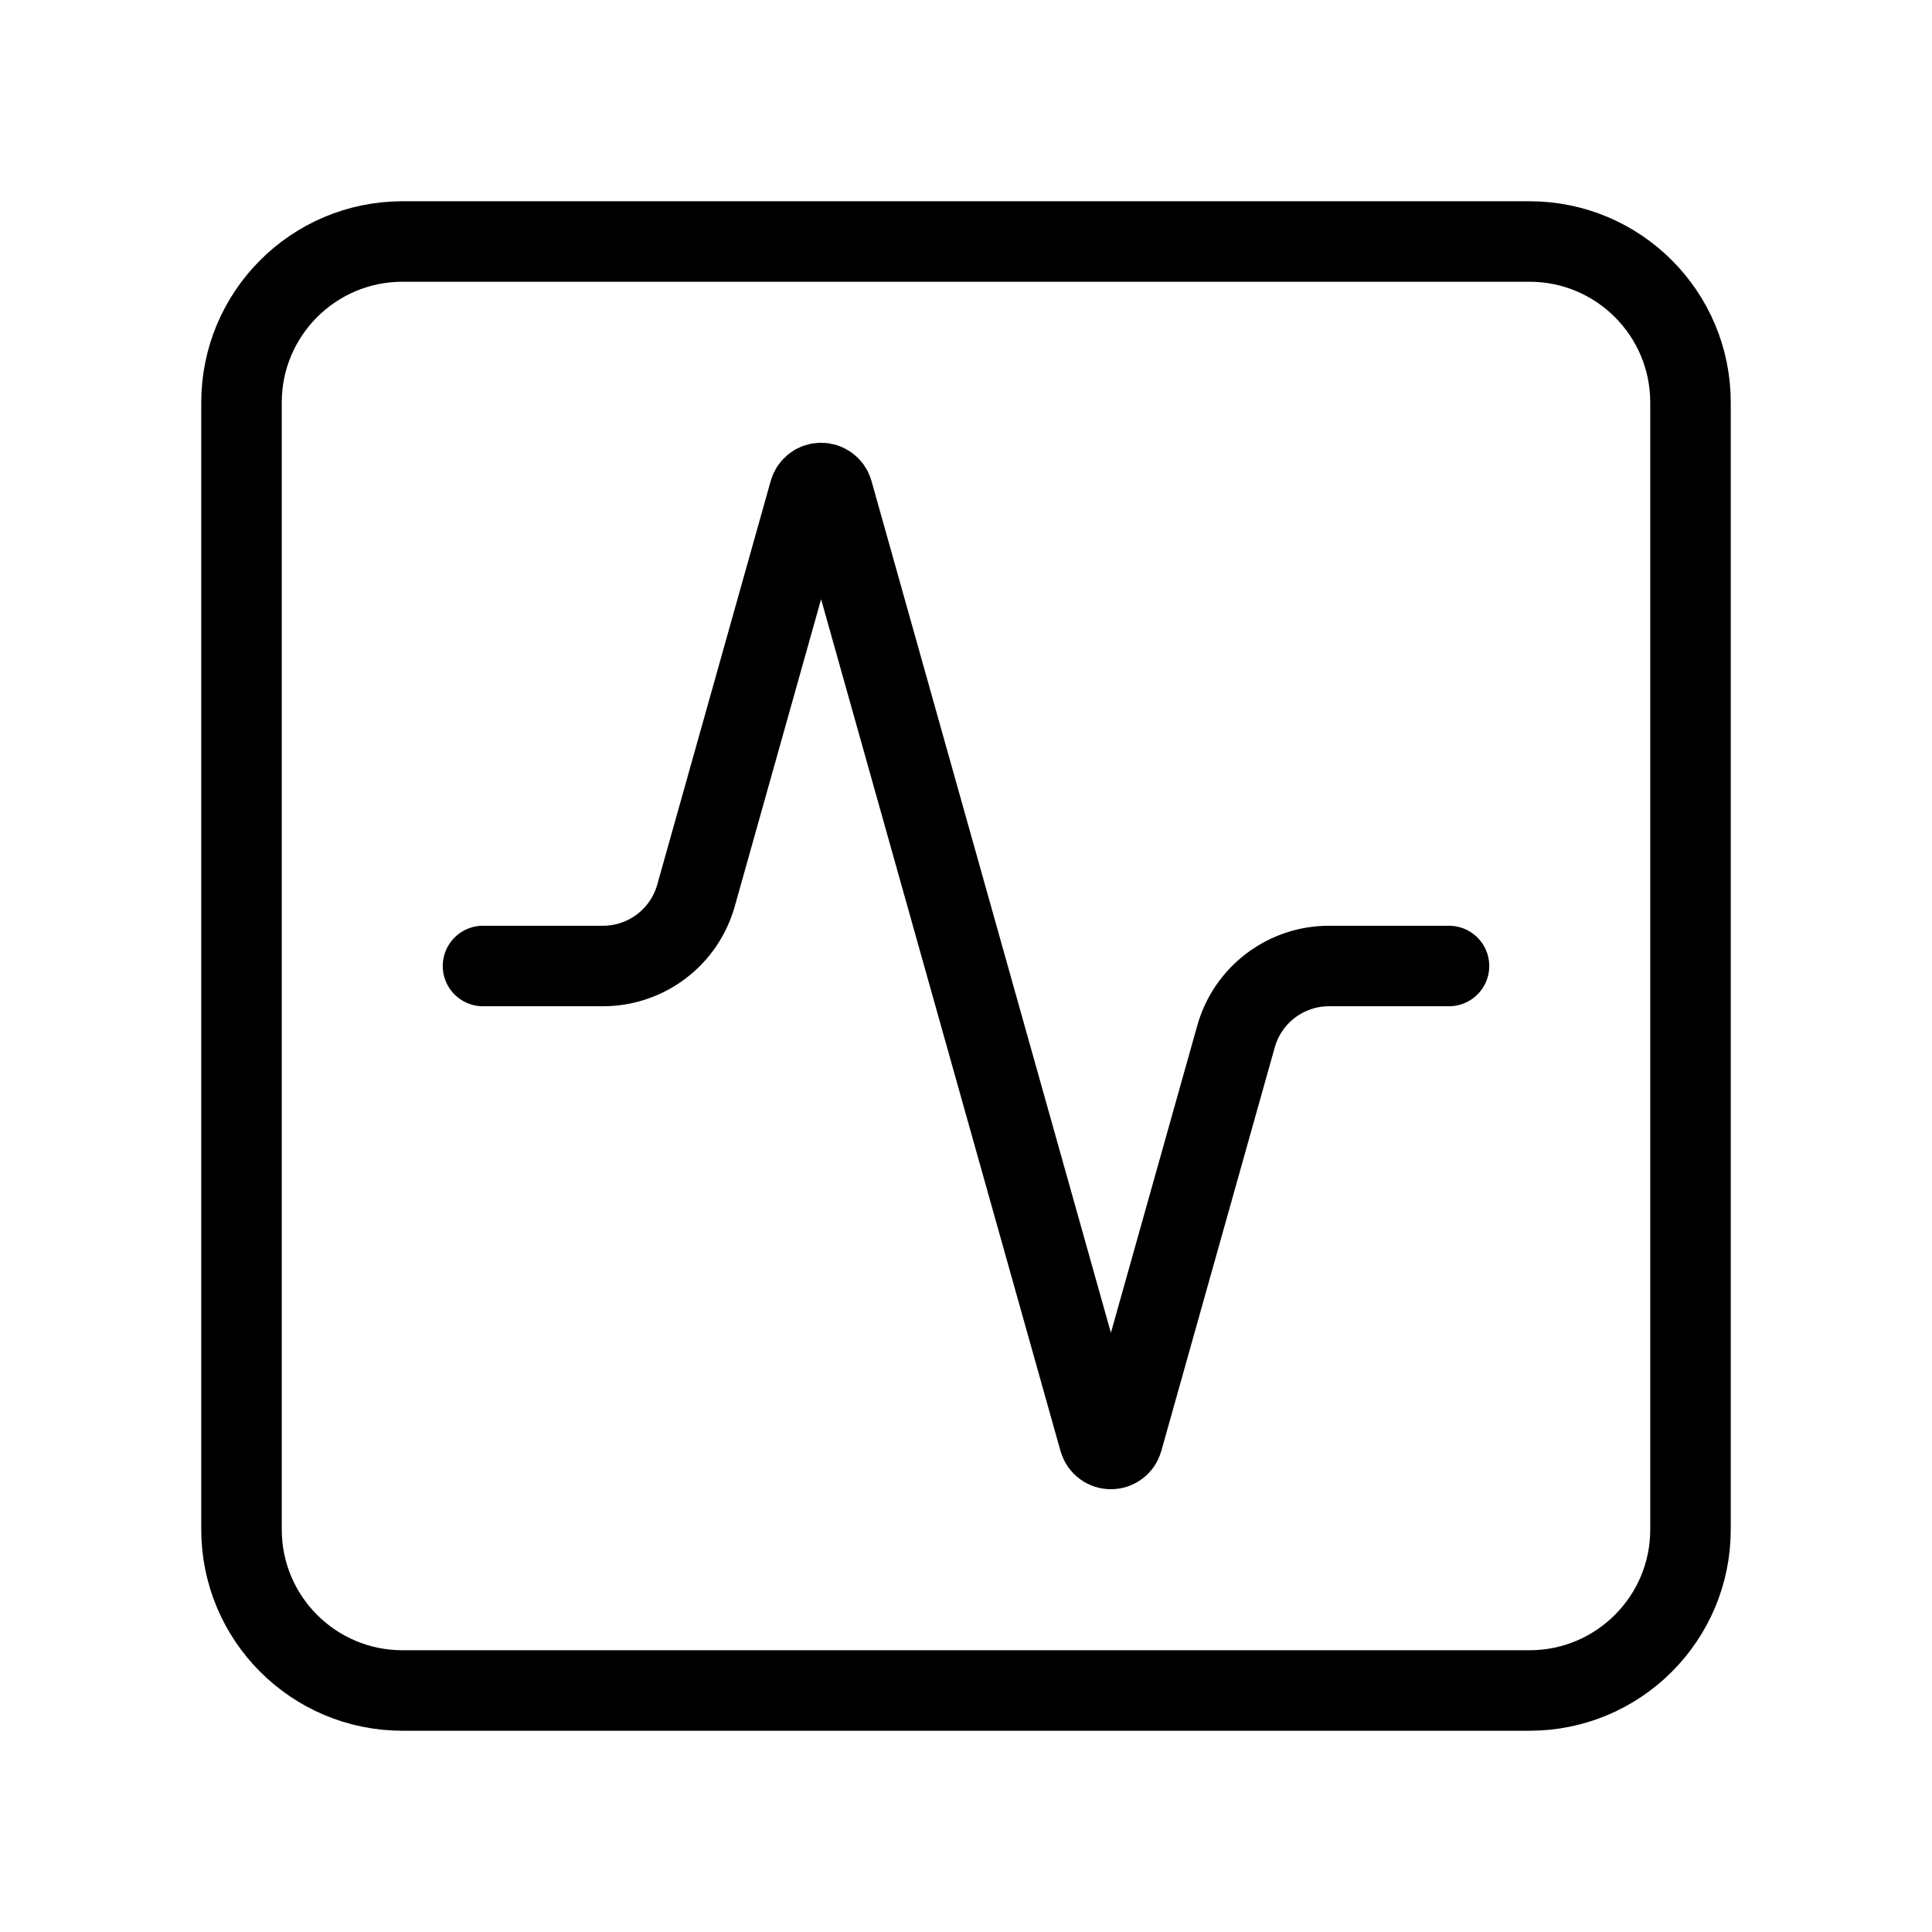
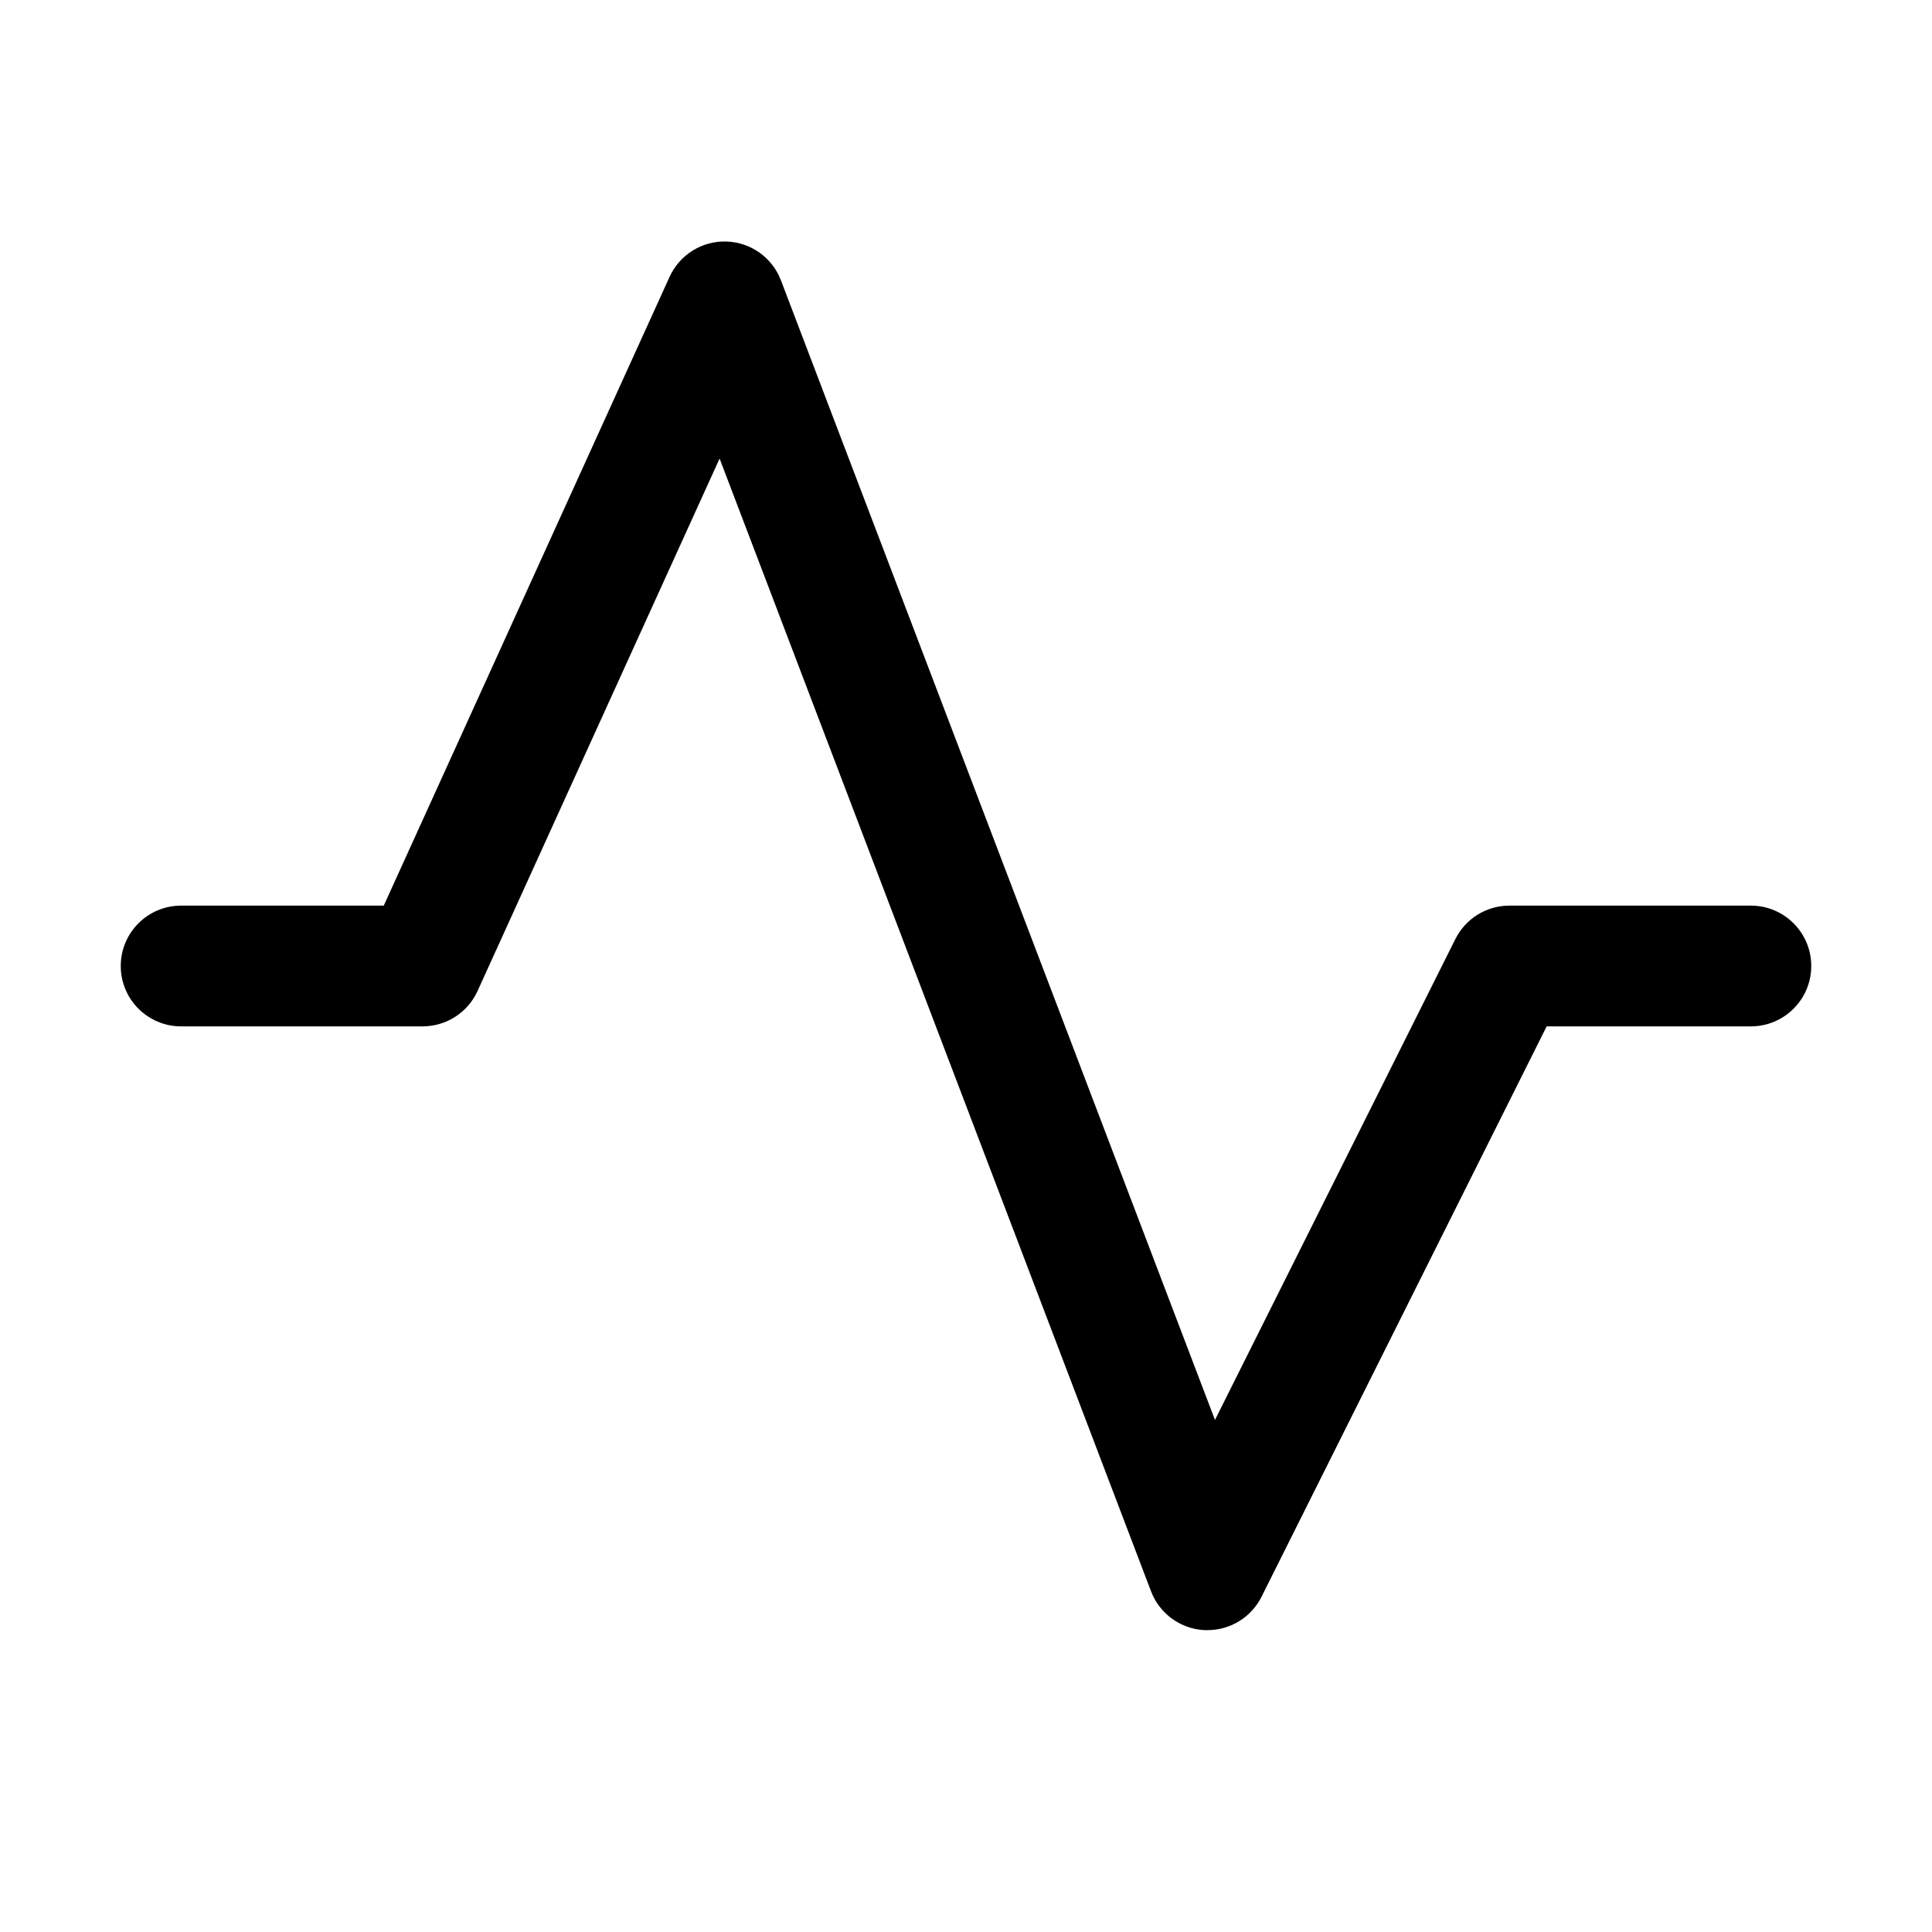
- <svg xmlns="http://www.w3.org/2000/svg" viewBox="0 0 24 24" fill="none">
-   <path d="M18 12h-1.488a1.2 1.2 0 0 0-1.158.876l-1.41 5.016a.15.15 0 0 1-.288 0L10.344 6.108a.15.15 0 0 0-.288 0l-1.41 5.016A1.2 1.2 0 0 1 7.494 12H6" stroke="currentColor" stroke-linecap="round" stroke-linejoin="round" />
-   <path d="M19 3H5a2 2 0 0 0-2 2v14a2 2 0 0 0 2 2h14a2 2 0 0 0 2-2V5a2 2 0 0 0-2-2Z" stroke="currentColor" stroke-linecap="round" stroke-linejoin="round" />
+ <svg xmlns="http://www.w3.org/2000/svg" fill="currentColor" viewBox="0 0 256 256">
+   <path d="M240,128a8,8,0,0,1-8,8H204.94l-37.78,75.58A8,8,0,0,1,160,216h-.4a8,8,0,0,1-7.08-5.14L95.35,60.76,63.28,131.31A8,8,0,0,1,56,136H24a8,8,0,0,1,0-16H50.85L88.72,36.69a8,8,0,0,1,14.76.46l57.51,151,31.85-63.71A8,8,0,0,1,200,120h32A8,8,0,0,1,240,128Z" />
</svg>
